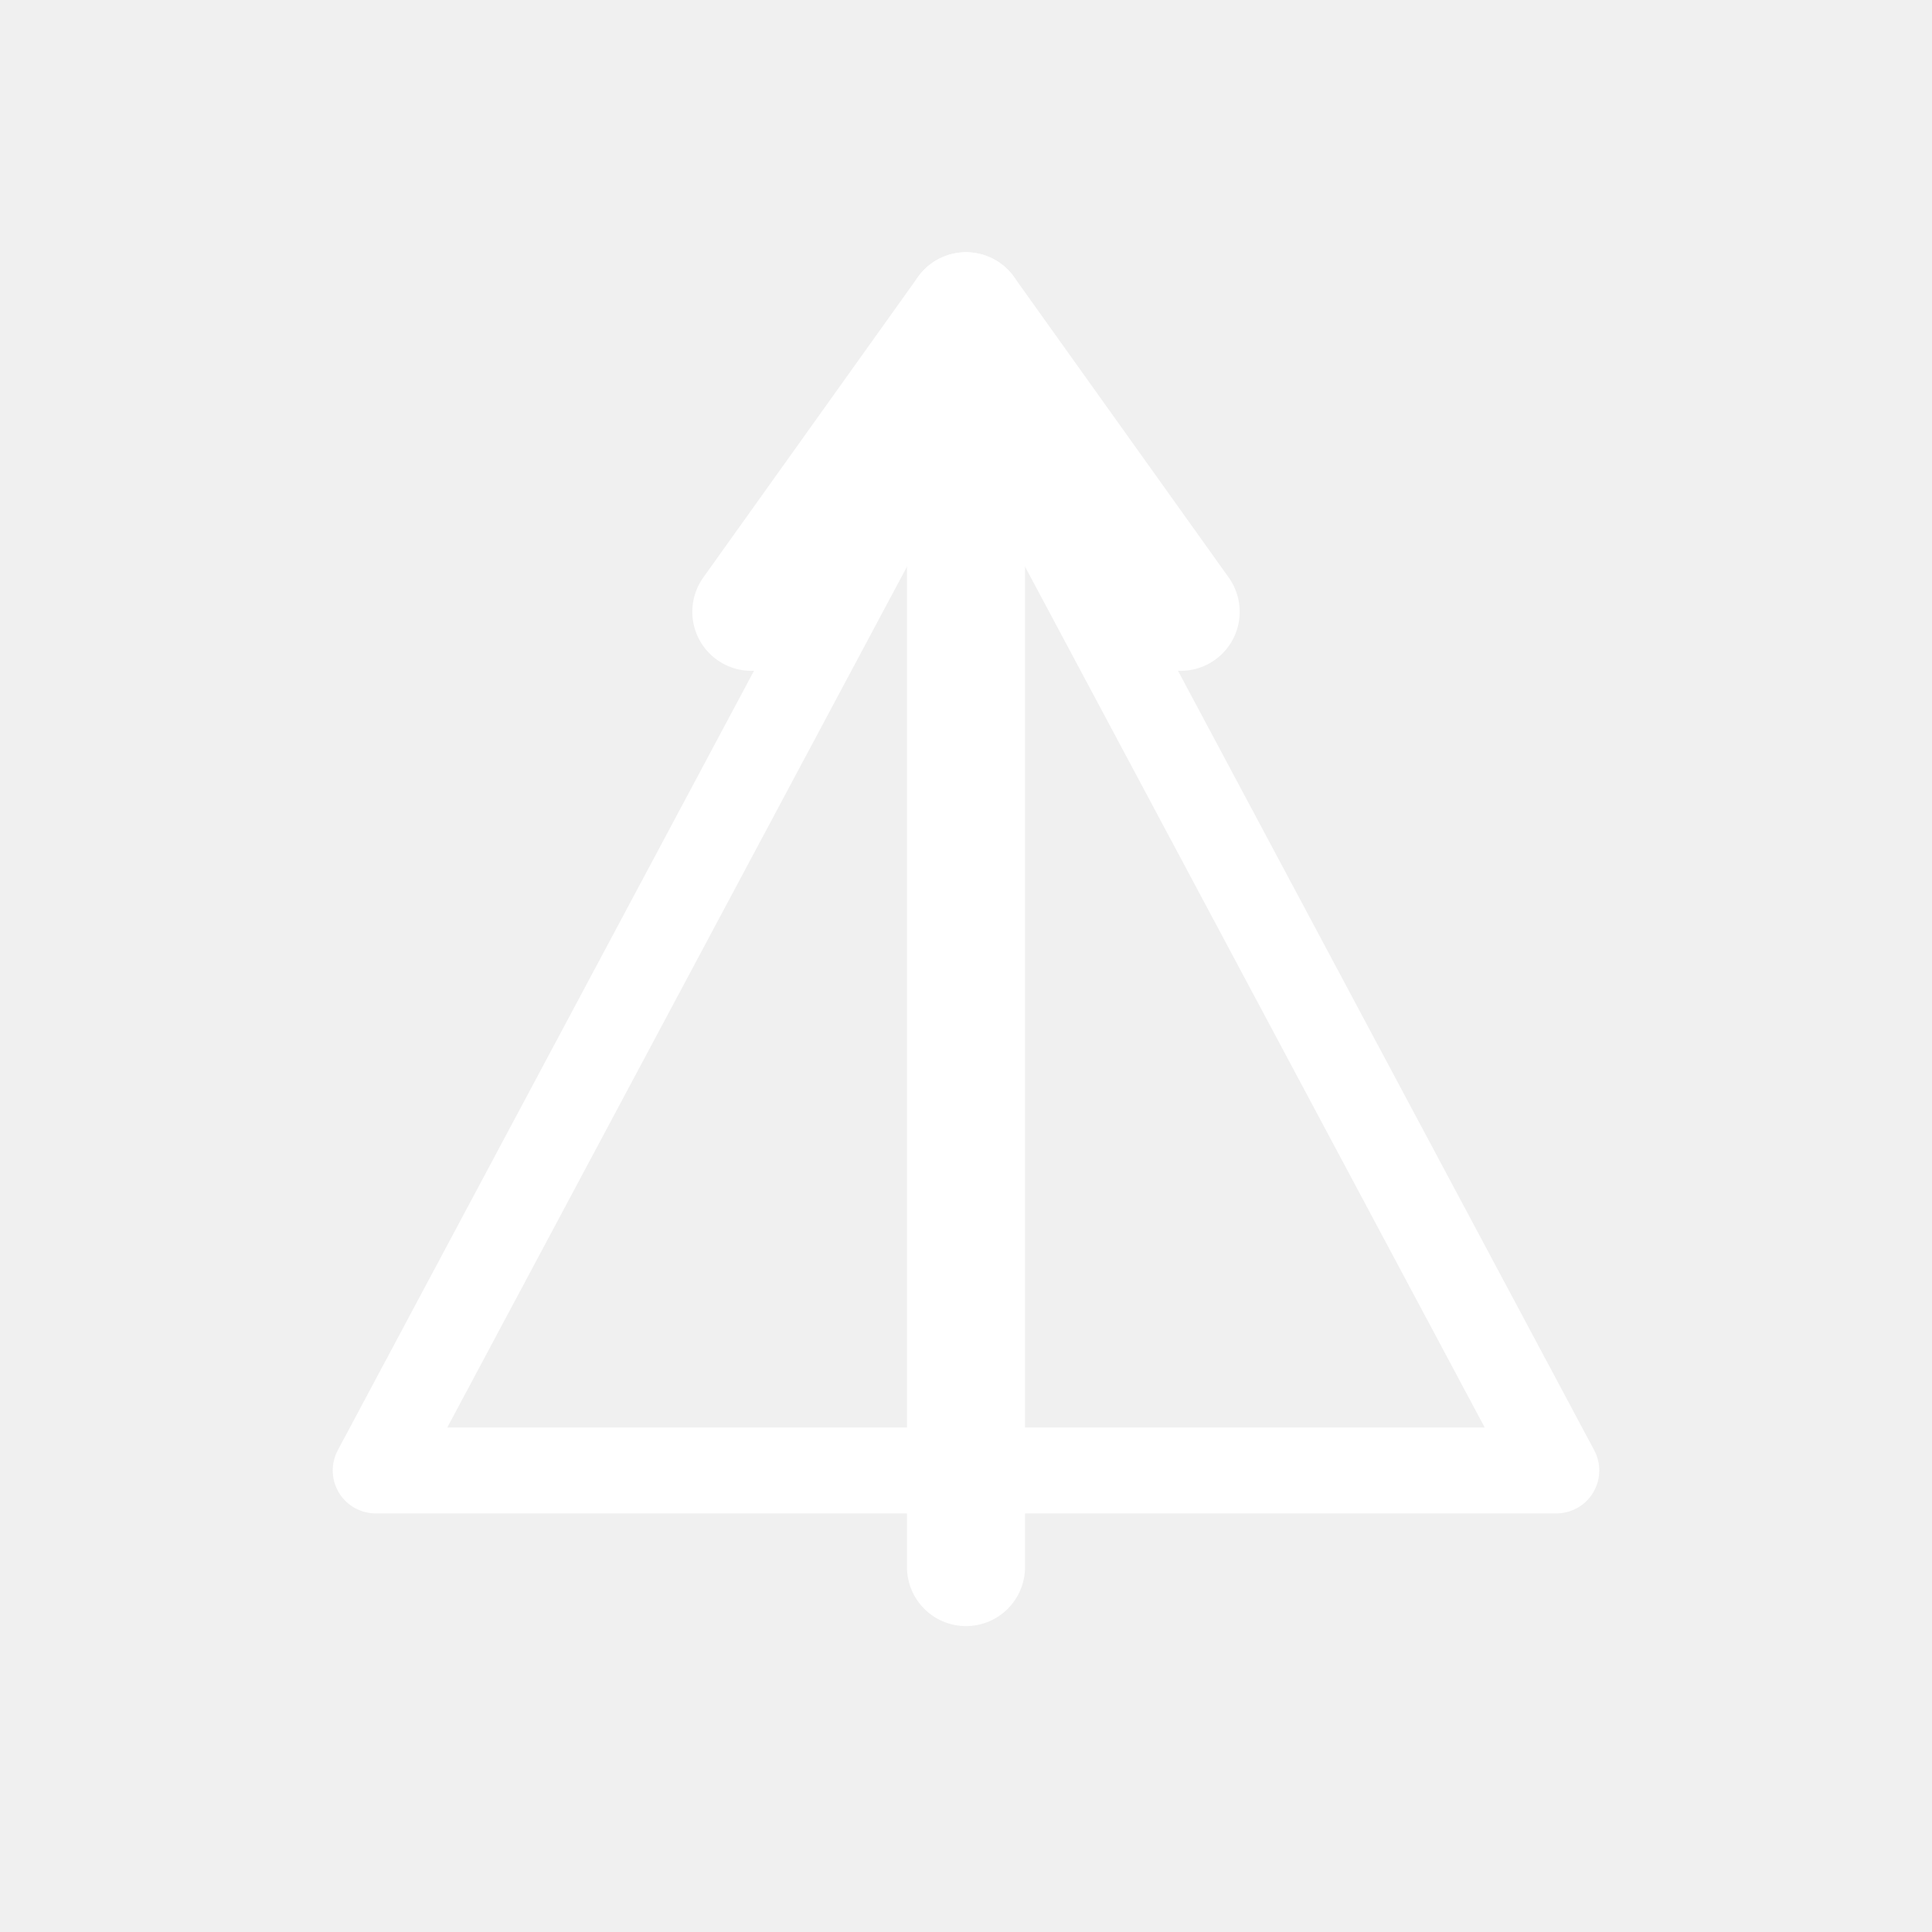
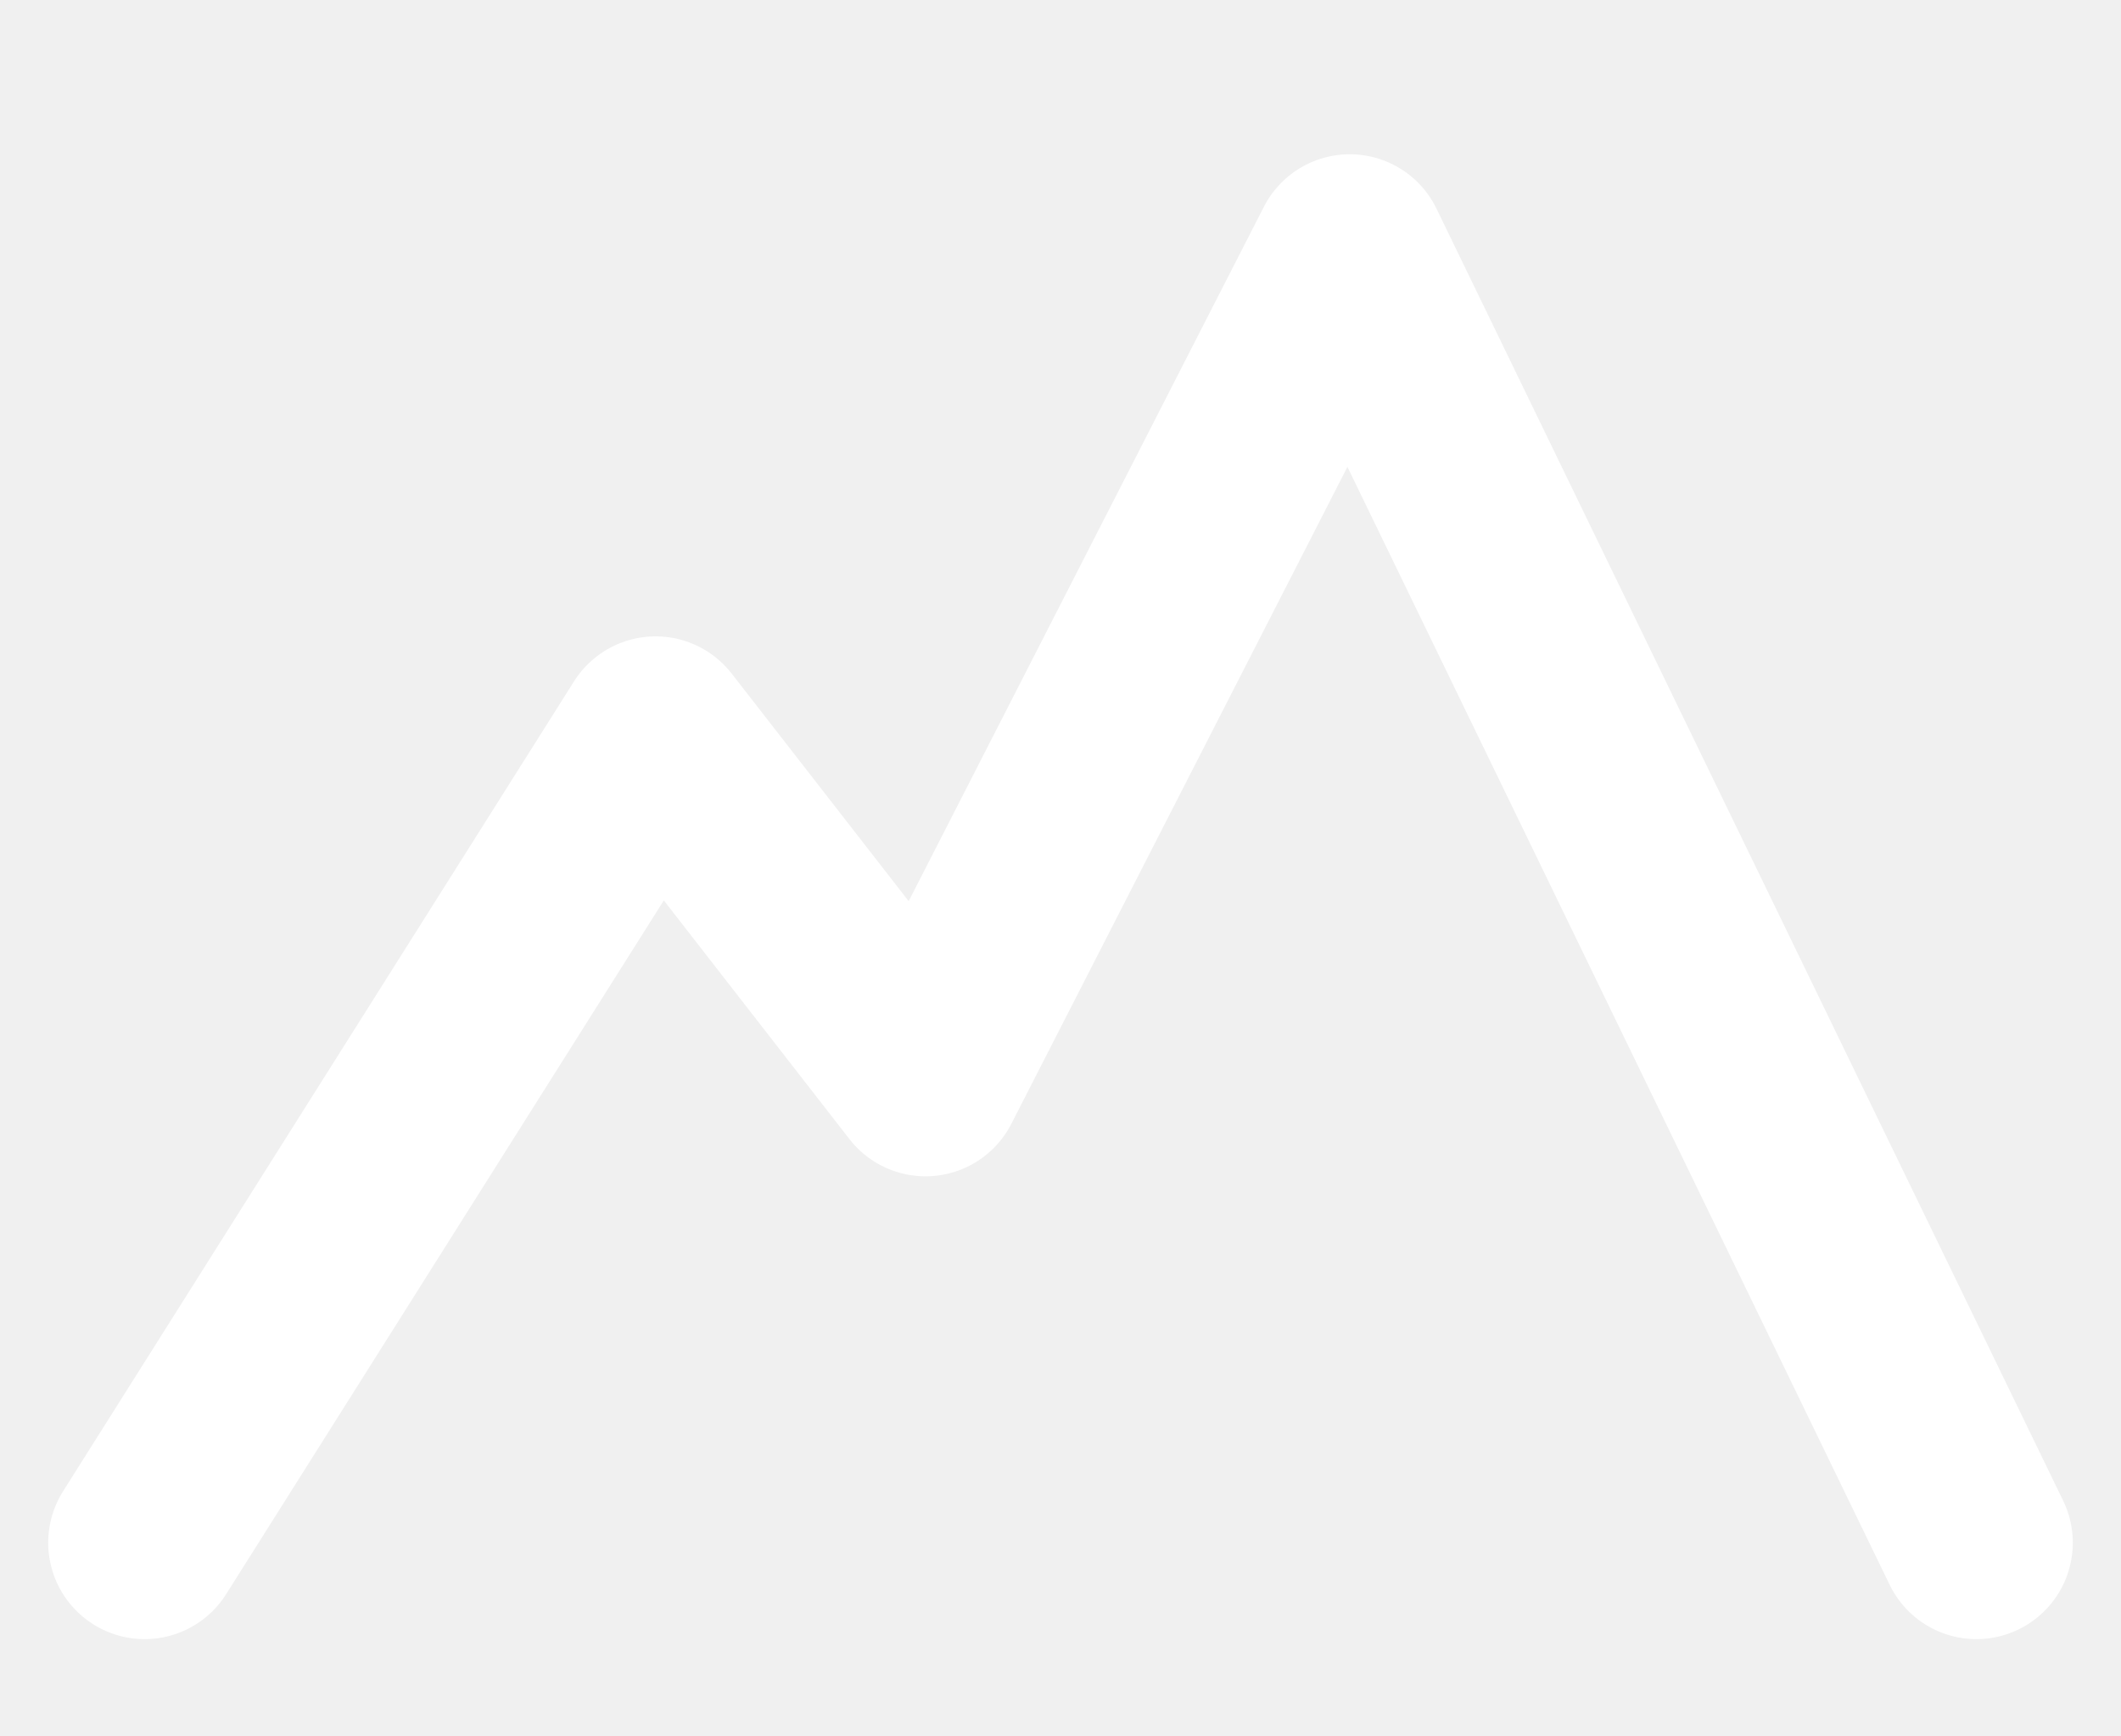
- <svg xmlns="http://www.w3.org/2000/svg" viewBox="0 0 180 180" fill="none">
-   <path d="M90 34 145 137H35L90 34Z" stroke="#fff" stroke-width="8" stroke-linejoin="round" />
-   <path d="M90 146V29" stroke="#fff" stroke-width="11" stroke-linecap="round" />
-   <path d="m70 57 20-28 20 28" stroke="#fff" stroke-width="11" stroke-linecap="round" stroke-linejoin="round" />
+ <svg xmlns="http://www.w3.org/2000/svg" viewBox="0 0 22 18" fill="none">
+   <path d="M1.5 16 6.8 7.6 9.6 11.2 14 2.6 20.5 16" stroke="#fff" stroke-width="2" stroke-linecap="round" stroke-linejoin="round" />
</svg>
